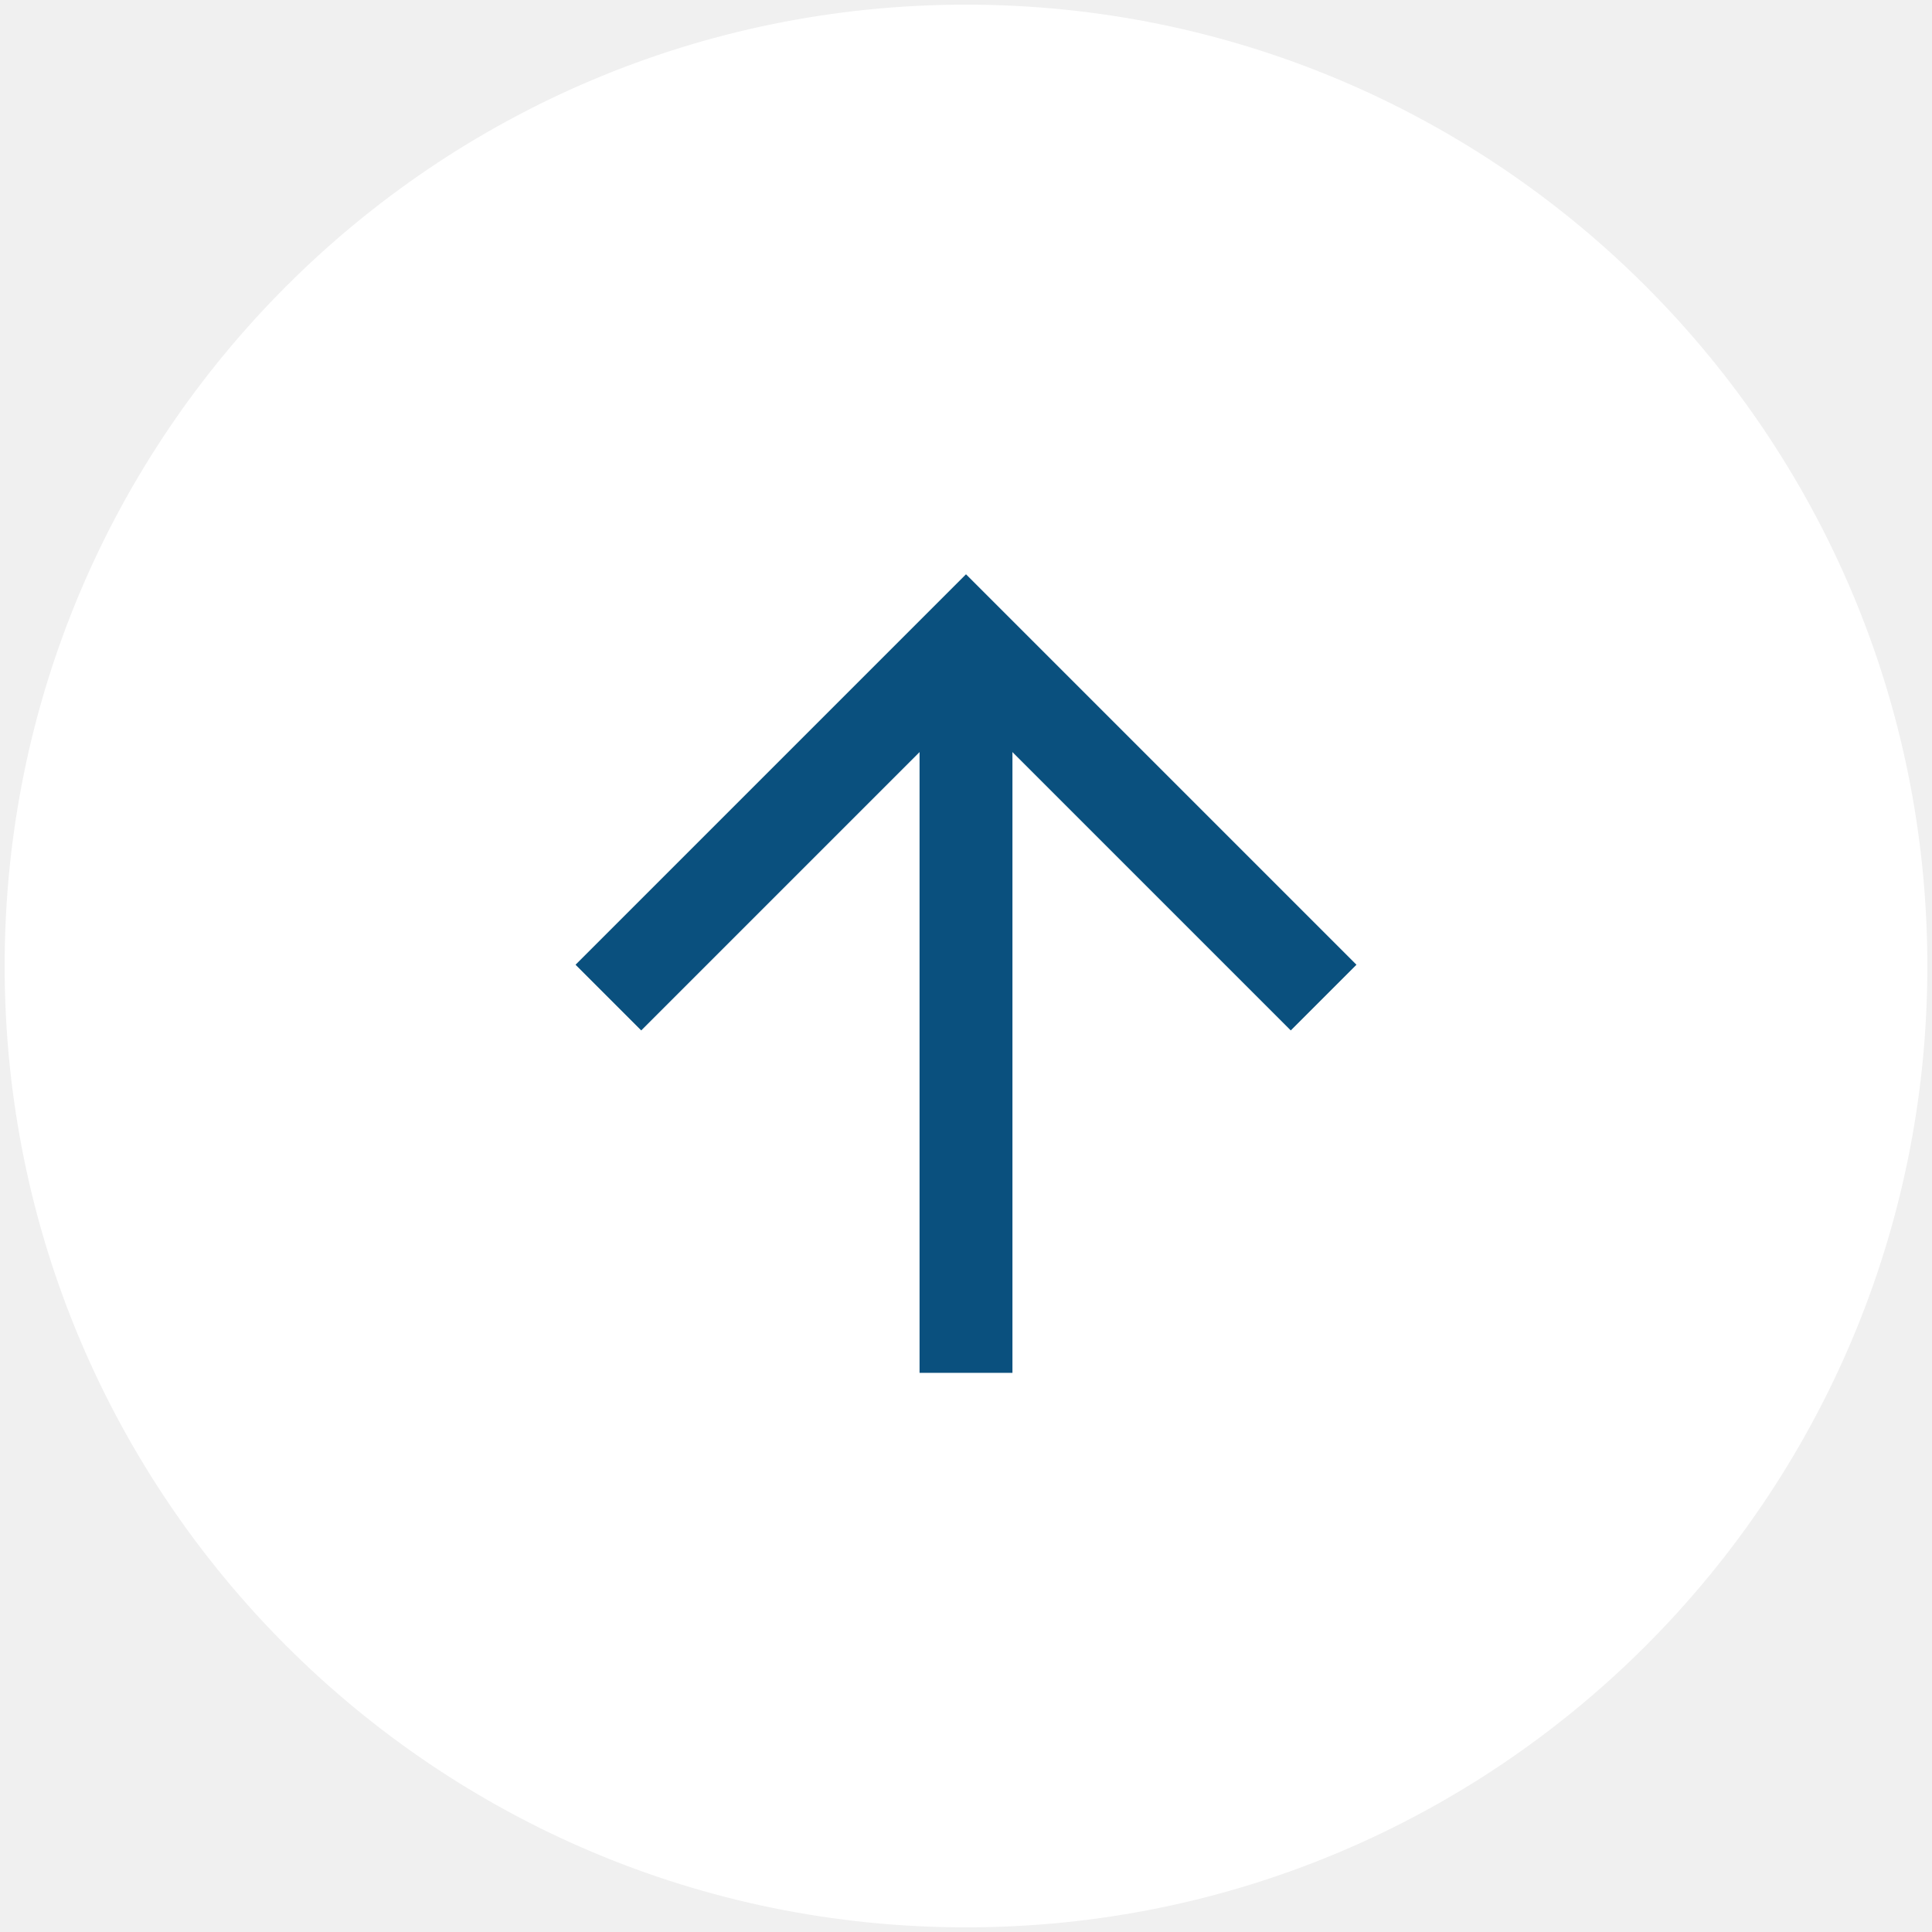
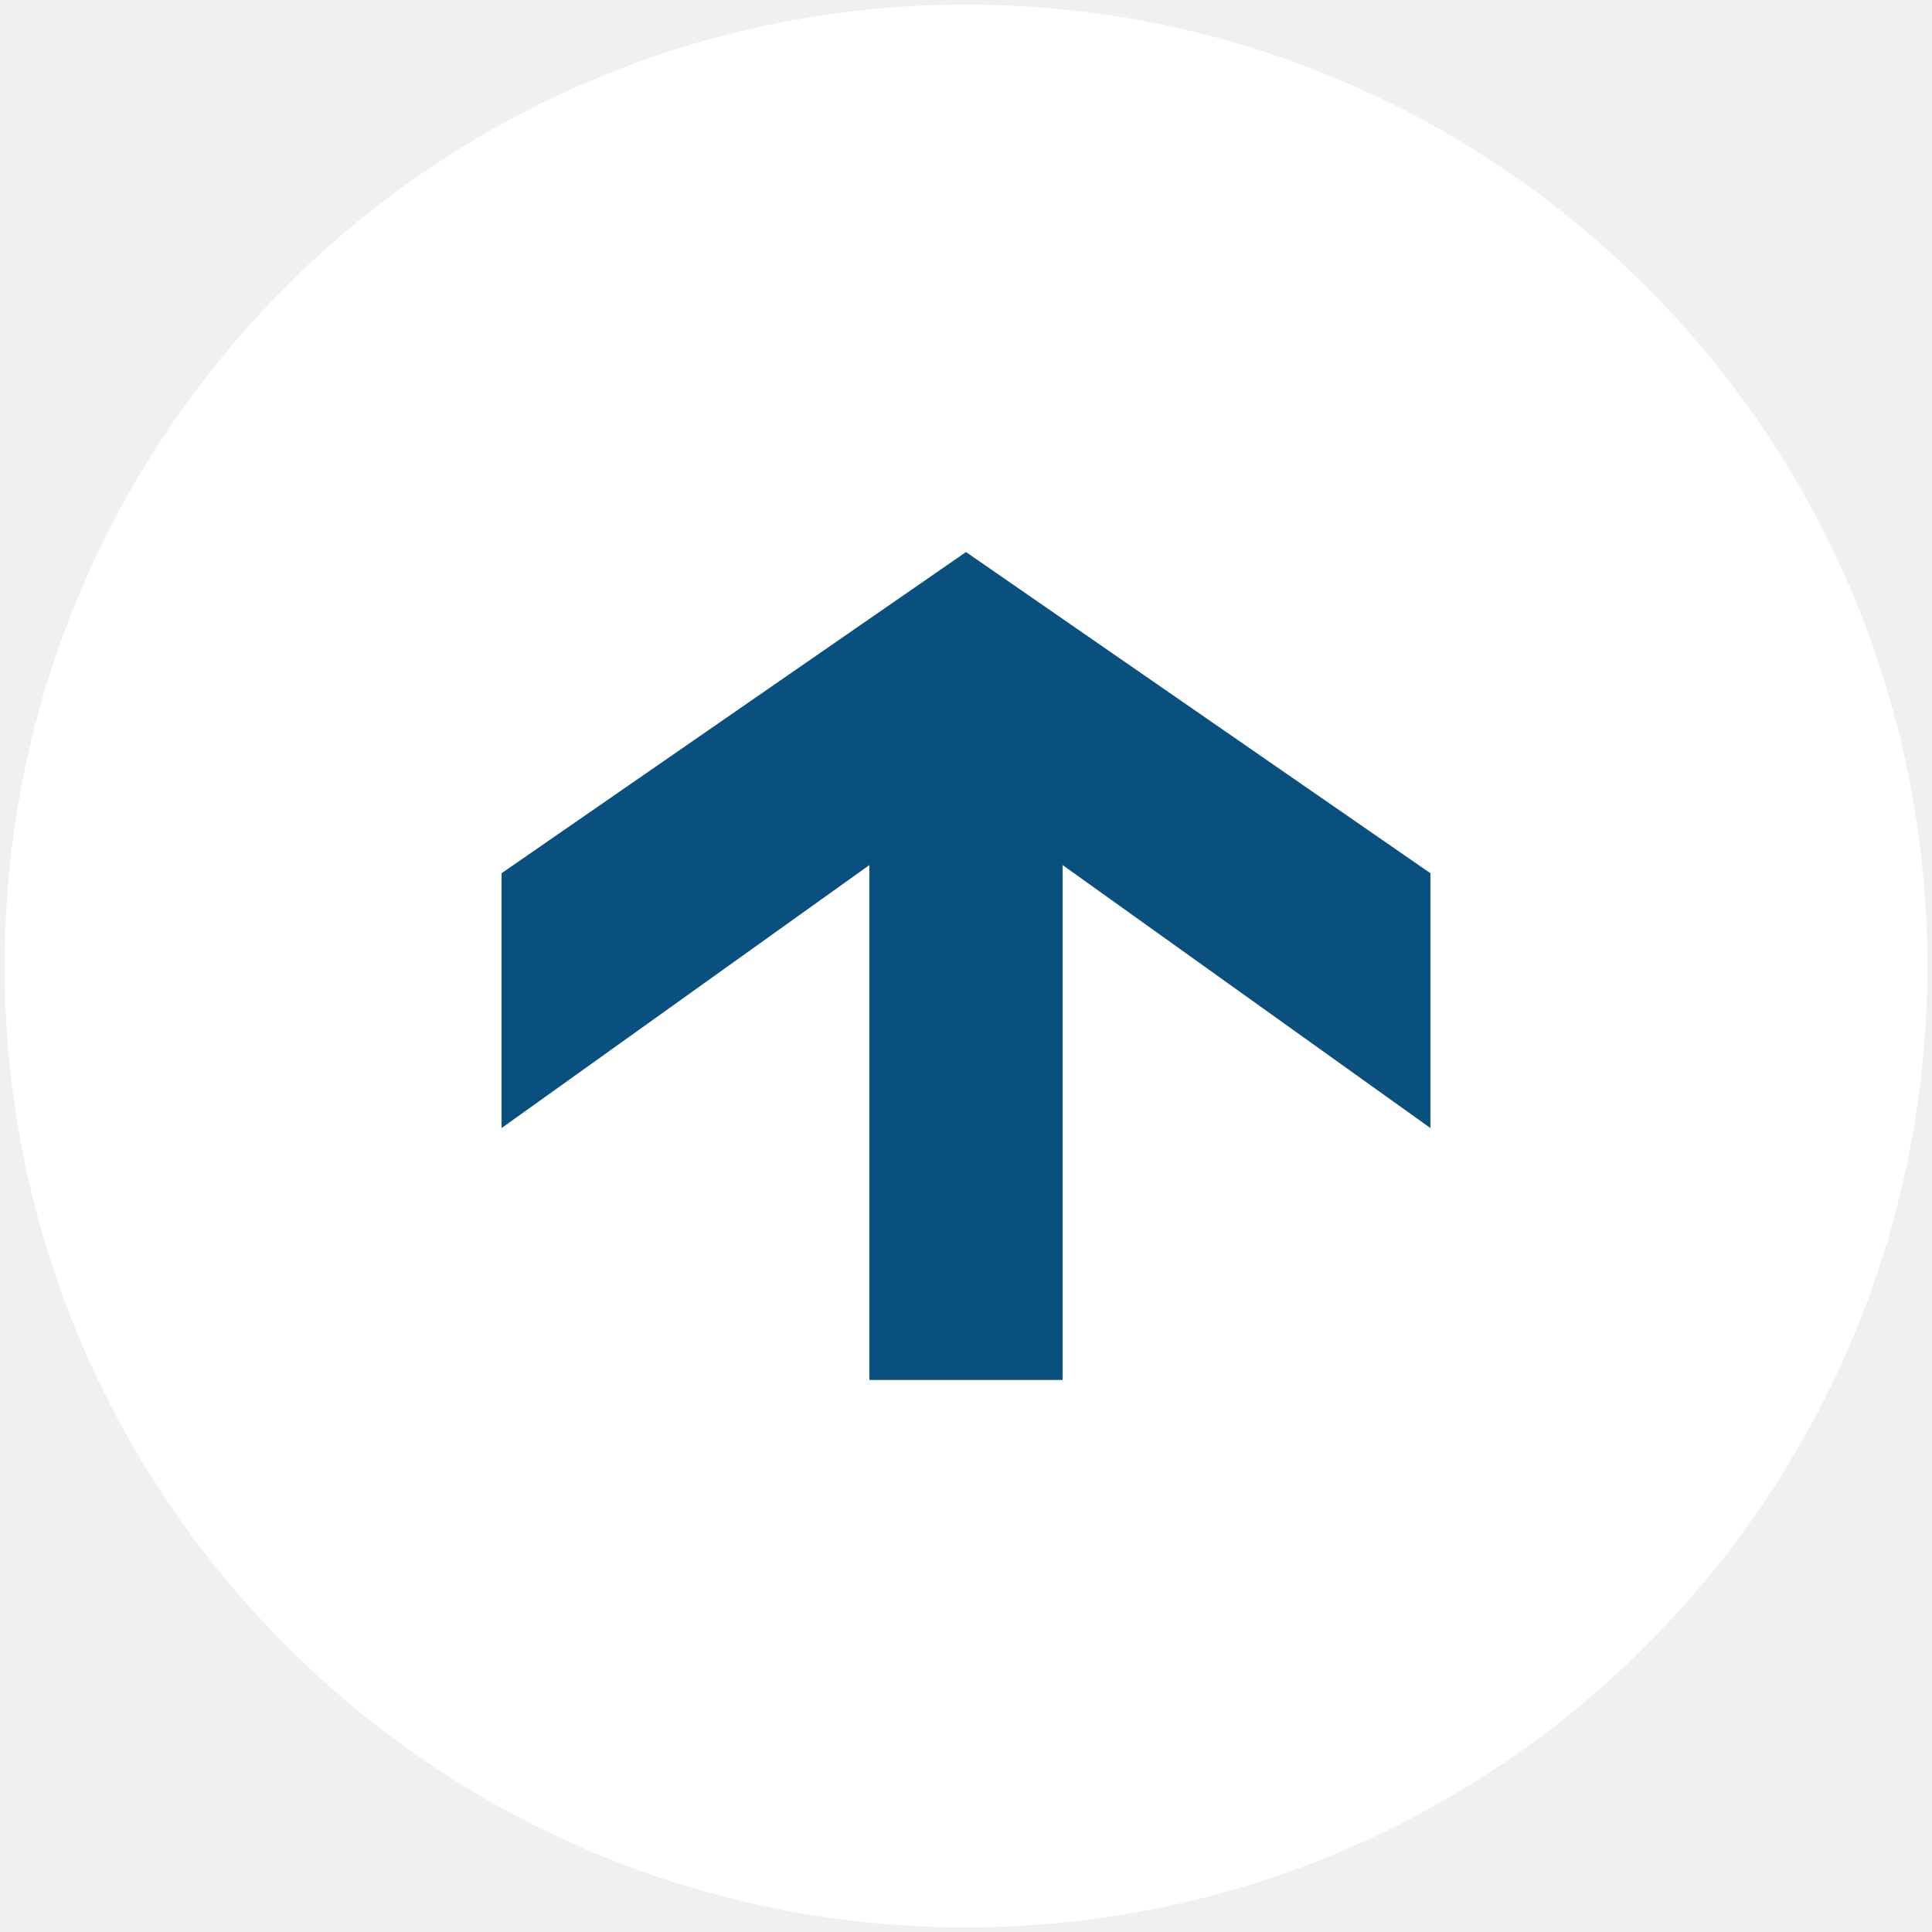
<svg xmlns="http://www.w3.org/2000/svg" version="1.1" id="Layer_1" x="0px" y="0px" viewBox="0 0 208 208" style="enable-background:new 0 0 208 208;" xml:space="preserve">
  <style type="text/css">
	.st0{fill:#FFFFFF;}
- 	.st1{fill:none;stroke:#0A507E;stroke-width:10;}
- 	.st2{fill:none;stroke:#0A507E;stroke-width:10;stroke-linejoin:round;}
+ 	.st1{fill:#0A507E;}
</style>
  <circle class="st0" cx="104" cy="104" r="103.5" />
  <g>
-     <polyline class="st1" points="65.5,107.4 104,68.9 142.5,107.4  " />
-     <line class="st2" x1="104" y1="147.8" x2="104" y2="74.3" />
+     <path class="st1" d="M93.597,93.134L54,121.447V94.012l50-34.578l50,34.578v27.435l-39.597-28.313v55.432H93.598L93.597,93.134   L93.597,93.134z" />
  </g>
</svg>
